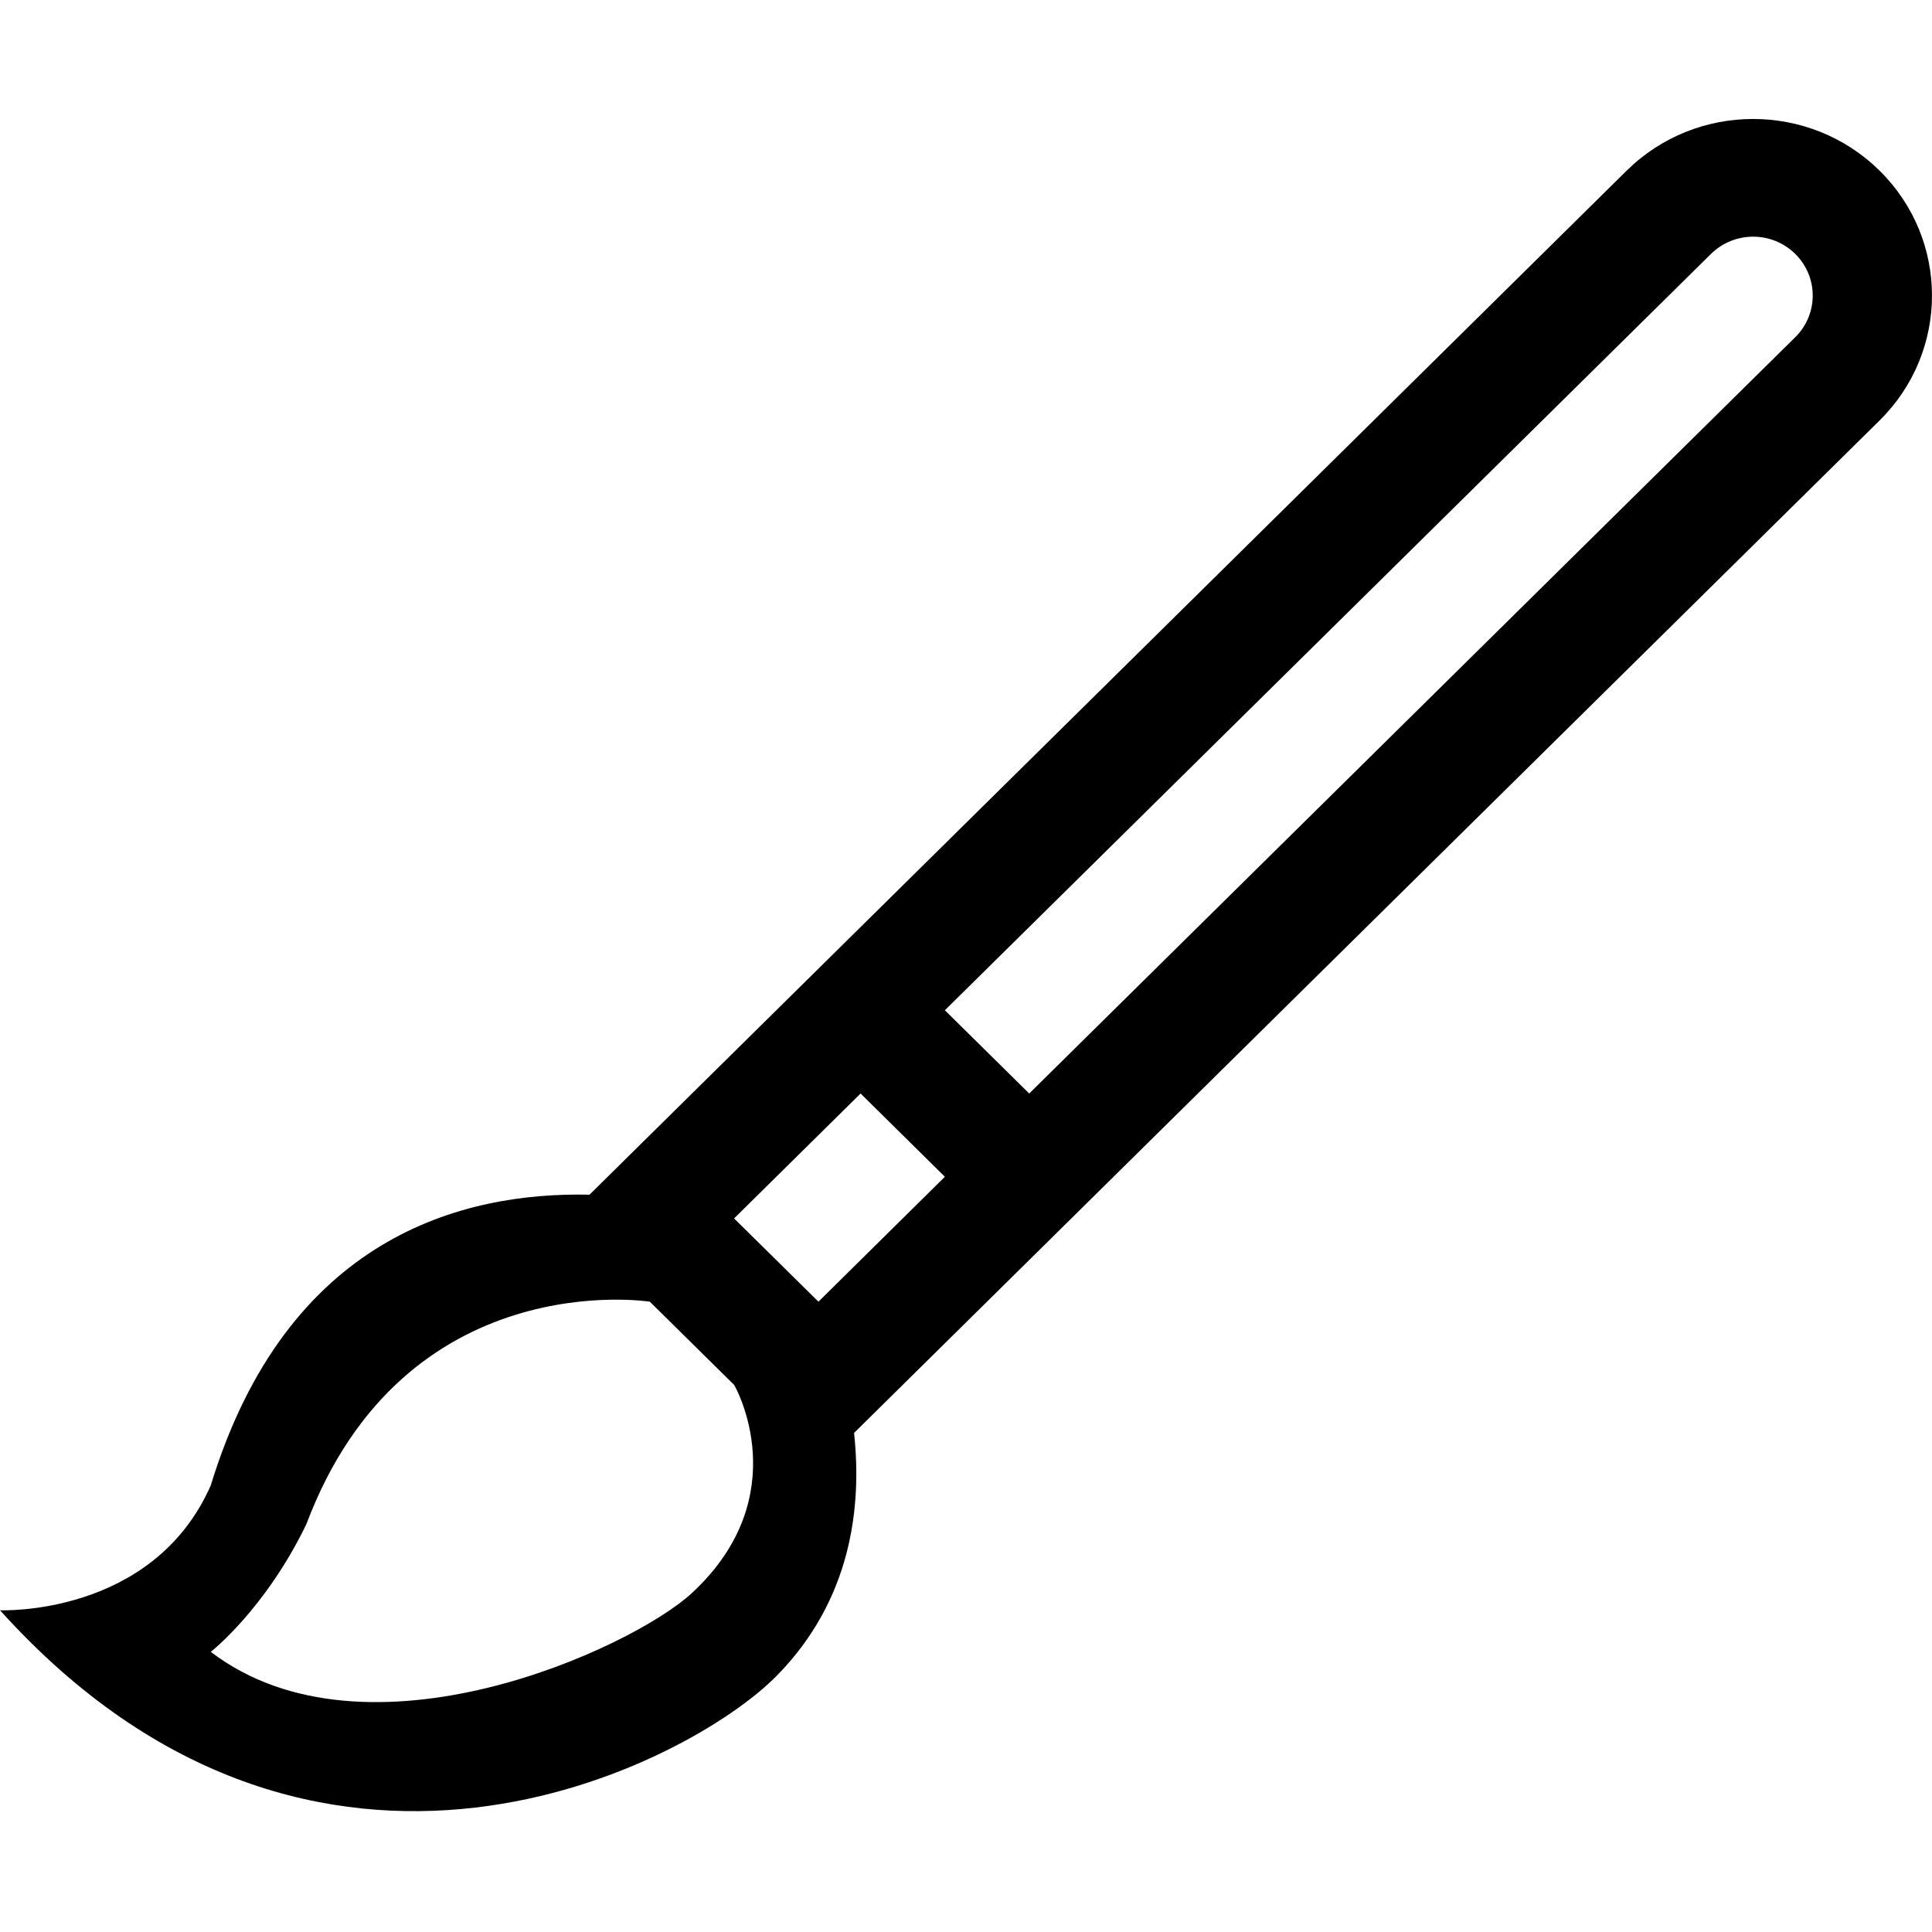
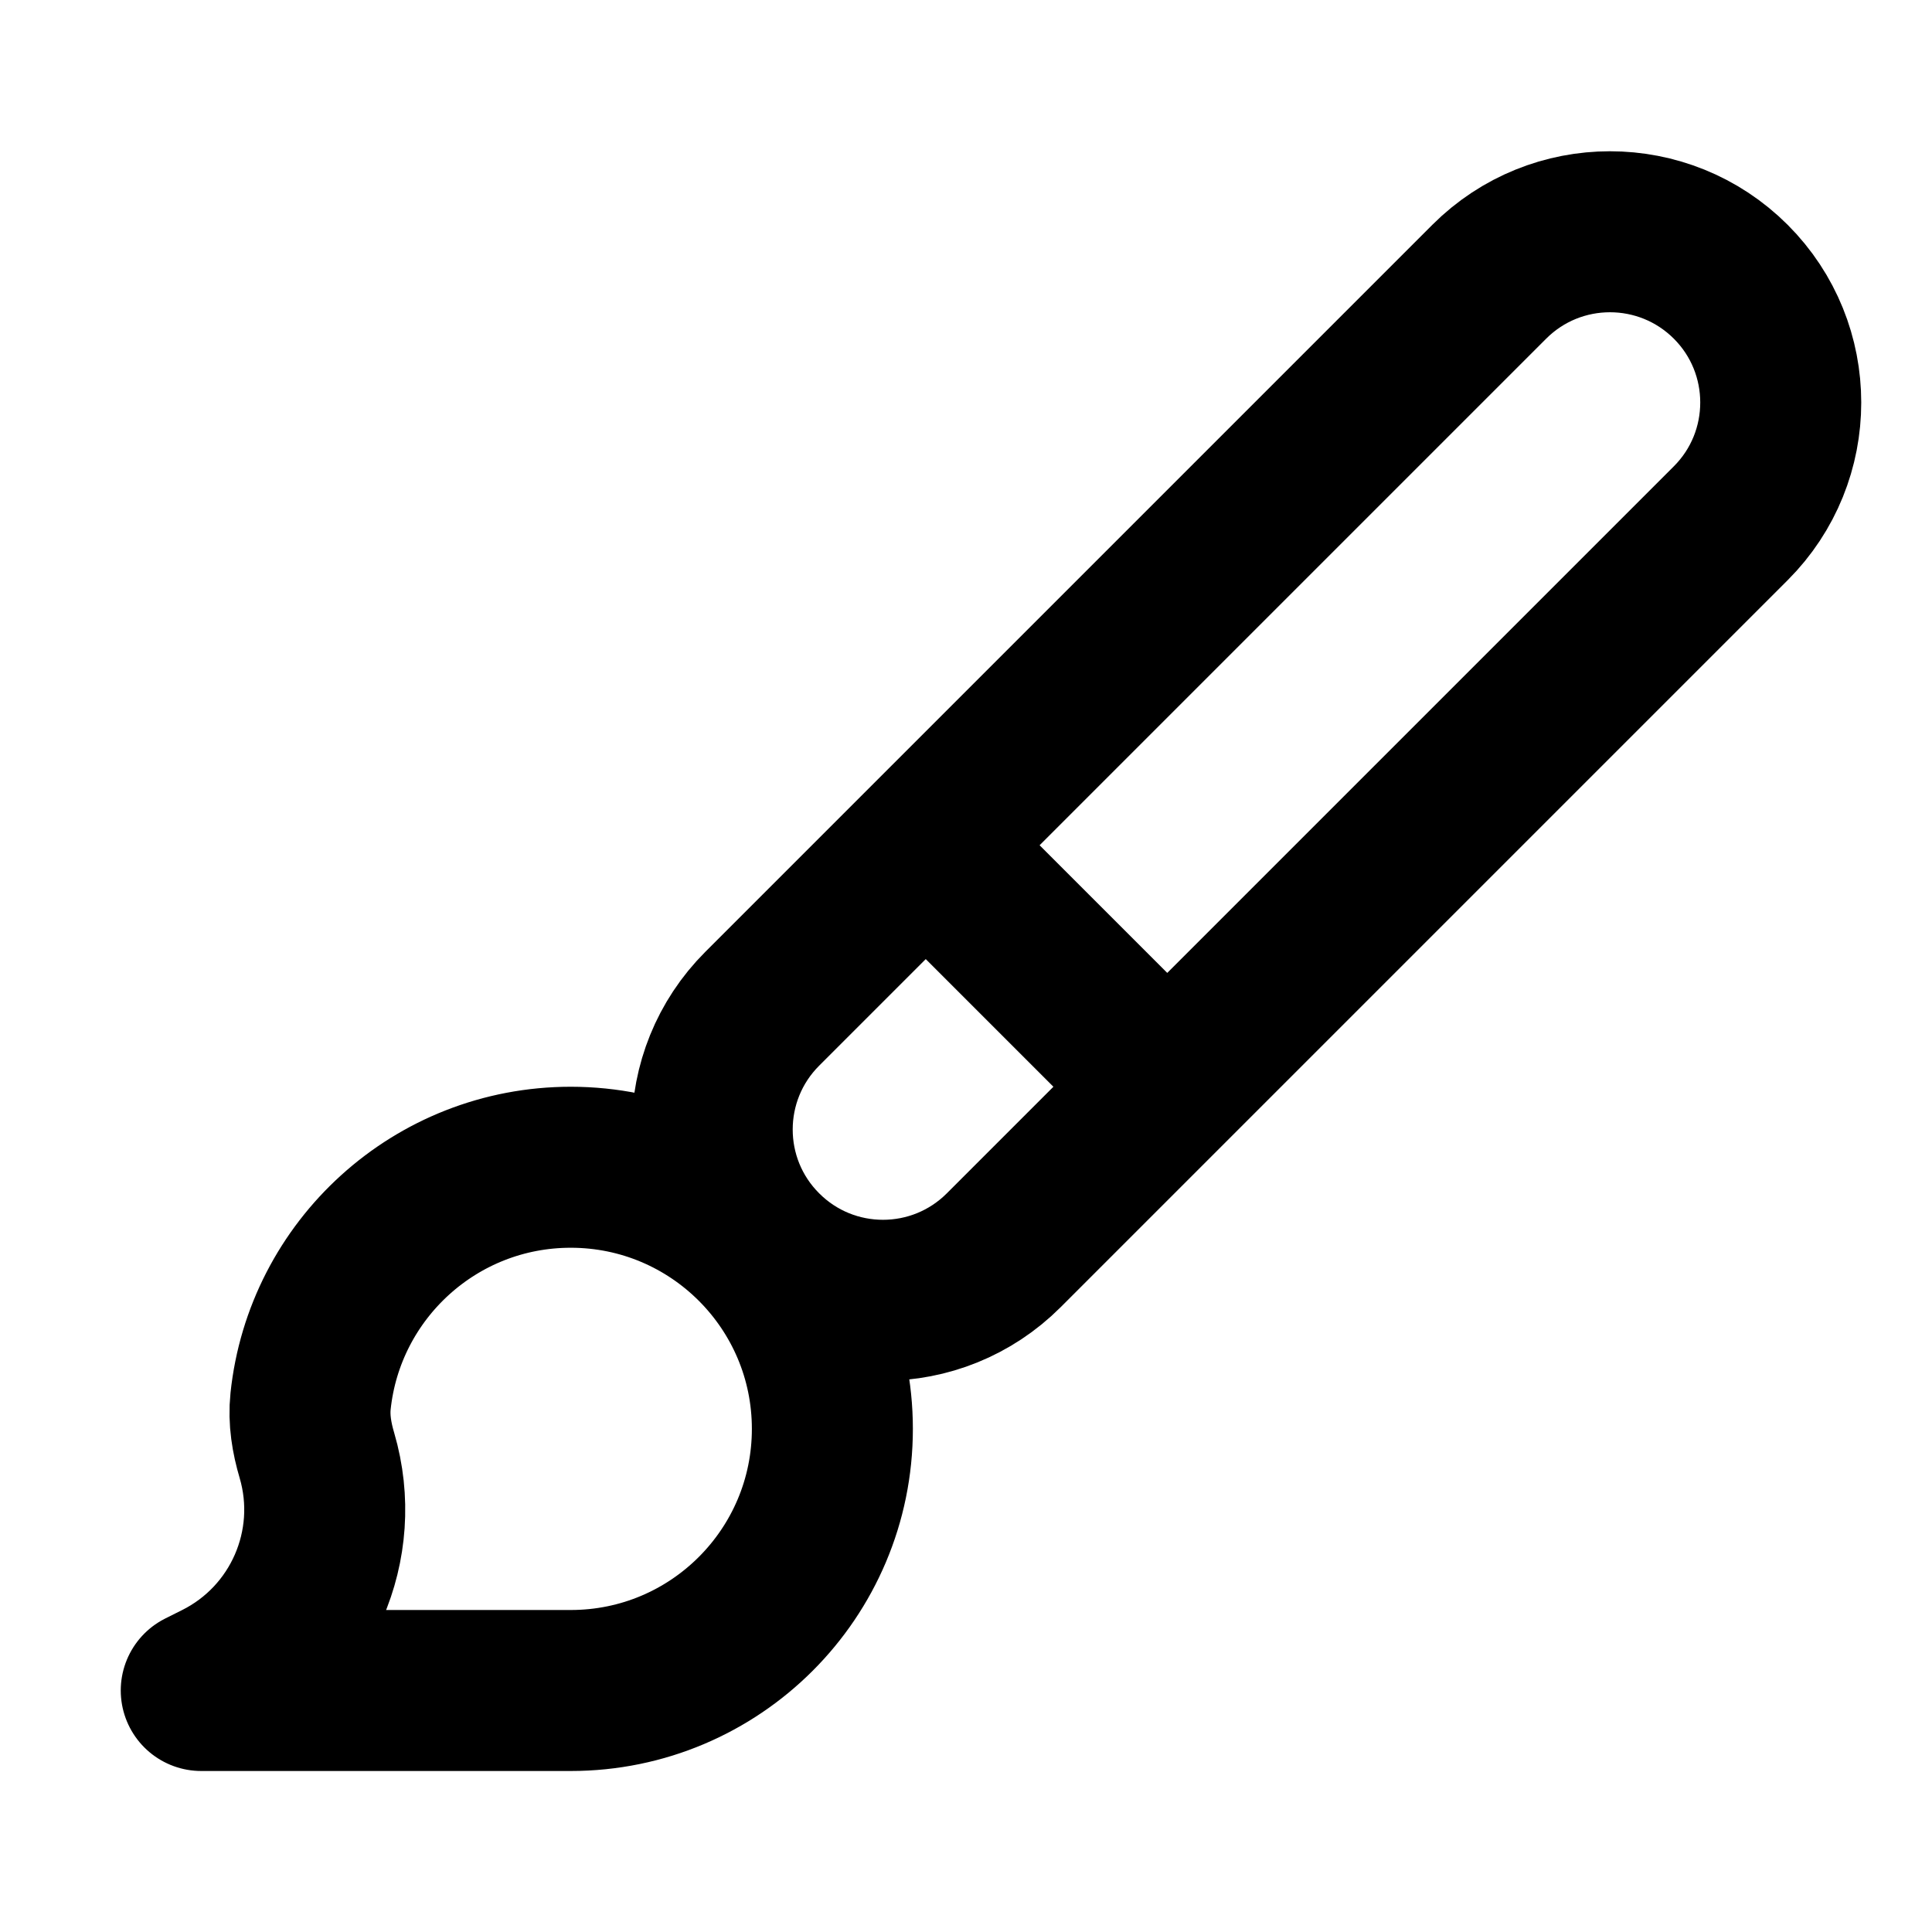
- <svg xmlns="http://www.w3.org/2000/svg" width="800px" height="800px" viewBox="0 -2 32 32" version="1.1">
-   <defs>
- 
- </defs>
-   <g id="Page-1" stroke="none" stroke-width="1" fill="none" fill-rule="evenodd">
-     <g id="Icon-Set" transform="translate(-99, -154)" fill="#000000">
-       <path d="M128.735,157.585 L116.047,170.112 L114.65,168.733 L127.339,156.206 C127.725,155.825 128.35,155.825 128.735,156.206 C129.121,156.587 129.121,157.204 128.735,157.585 L128.735,157.585 Z M112.556,173.56 C112.427,173.433 111.159,172.181 111.159,172.181 L113.254,170.112 L114.65,171.491 L112.556,173.56 L112.556,173.56 Z M110.461,178.385 C109.477,179.298 105.08,181.333 102.491,179.36 C102.491,179.36 103.392,178.657 104.074,177.246 C105.703,172.919 109.763,173.56 109.763,173.56 L111.159,174.938 C111.173,174.952 112.202,176.771 110.461,178.385 L110.461,178.385 Z M130.132,154.827 C128.975,153.685 127.099,153.685 125.942,154.827 L108.764,171.788 C106.661,171.74 103.748,172.485 102.491,176.603 C101.53,178.781 99,178.671 99,178.671 C104.253,184.498 110.444,181.196 111.857,179.764 C113.1,178.506 113.279,176.966 113.146,175.734 L130.132,158.964 C131.289,157.821 131.289,155.969 130.132,154.827 L130.132,154.827 Z" id="brush">
- 
- </path>
-     </g>
-   </g>
+ <svg xmlns="http://www.w3.org/2000/svg" width="800px" height="800px" viewBox="0 0 24 24" fill="none">
+   <path d="M11.5 10.5L14.5 13.5M21.5 6.5L12.469 15.531C11.64 16.36 10.297 16.36 9.469 15.531C8.64 14.703 8.64 13.36 9.469 12.531L18.5 3.5C19.328 2.672 20.671 2.672 21.5 3.5C22.328 4.328 22.328 5.672 21.5 6.5ZM10.34 17.75C10.34 19.545 8.885 21 7.09 21H2.5L2.71 20.895C3.746 20.377 4.263 19.192 3.937 18.08C3.872 17.861 3.834 17.634 3.858 17.407C4.029 15.773 5.411 14.5 7.09 14.5C8.885 14.5 10.34 15.955 10.34 17.75Z" stroke="#000000" stroke-width="2" stroke-linecap="round" stroke-linejoin="round" />
</svg>
